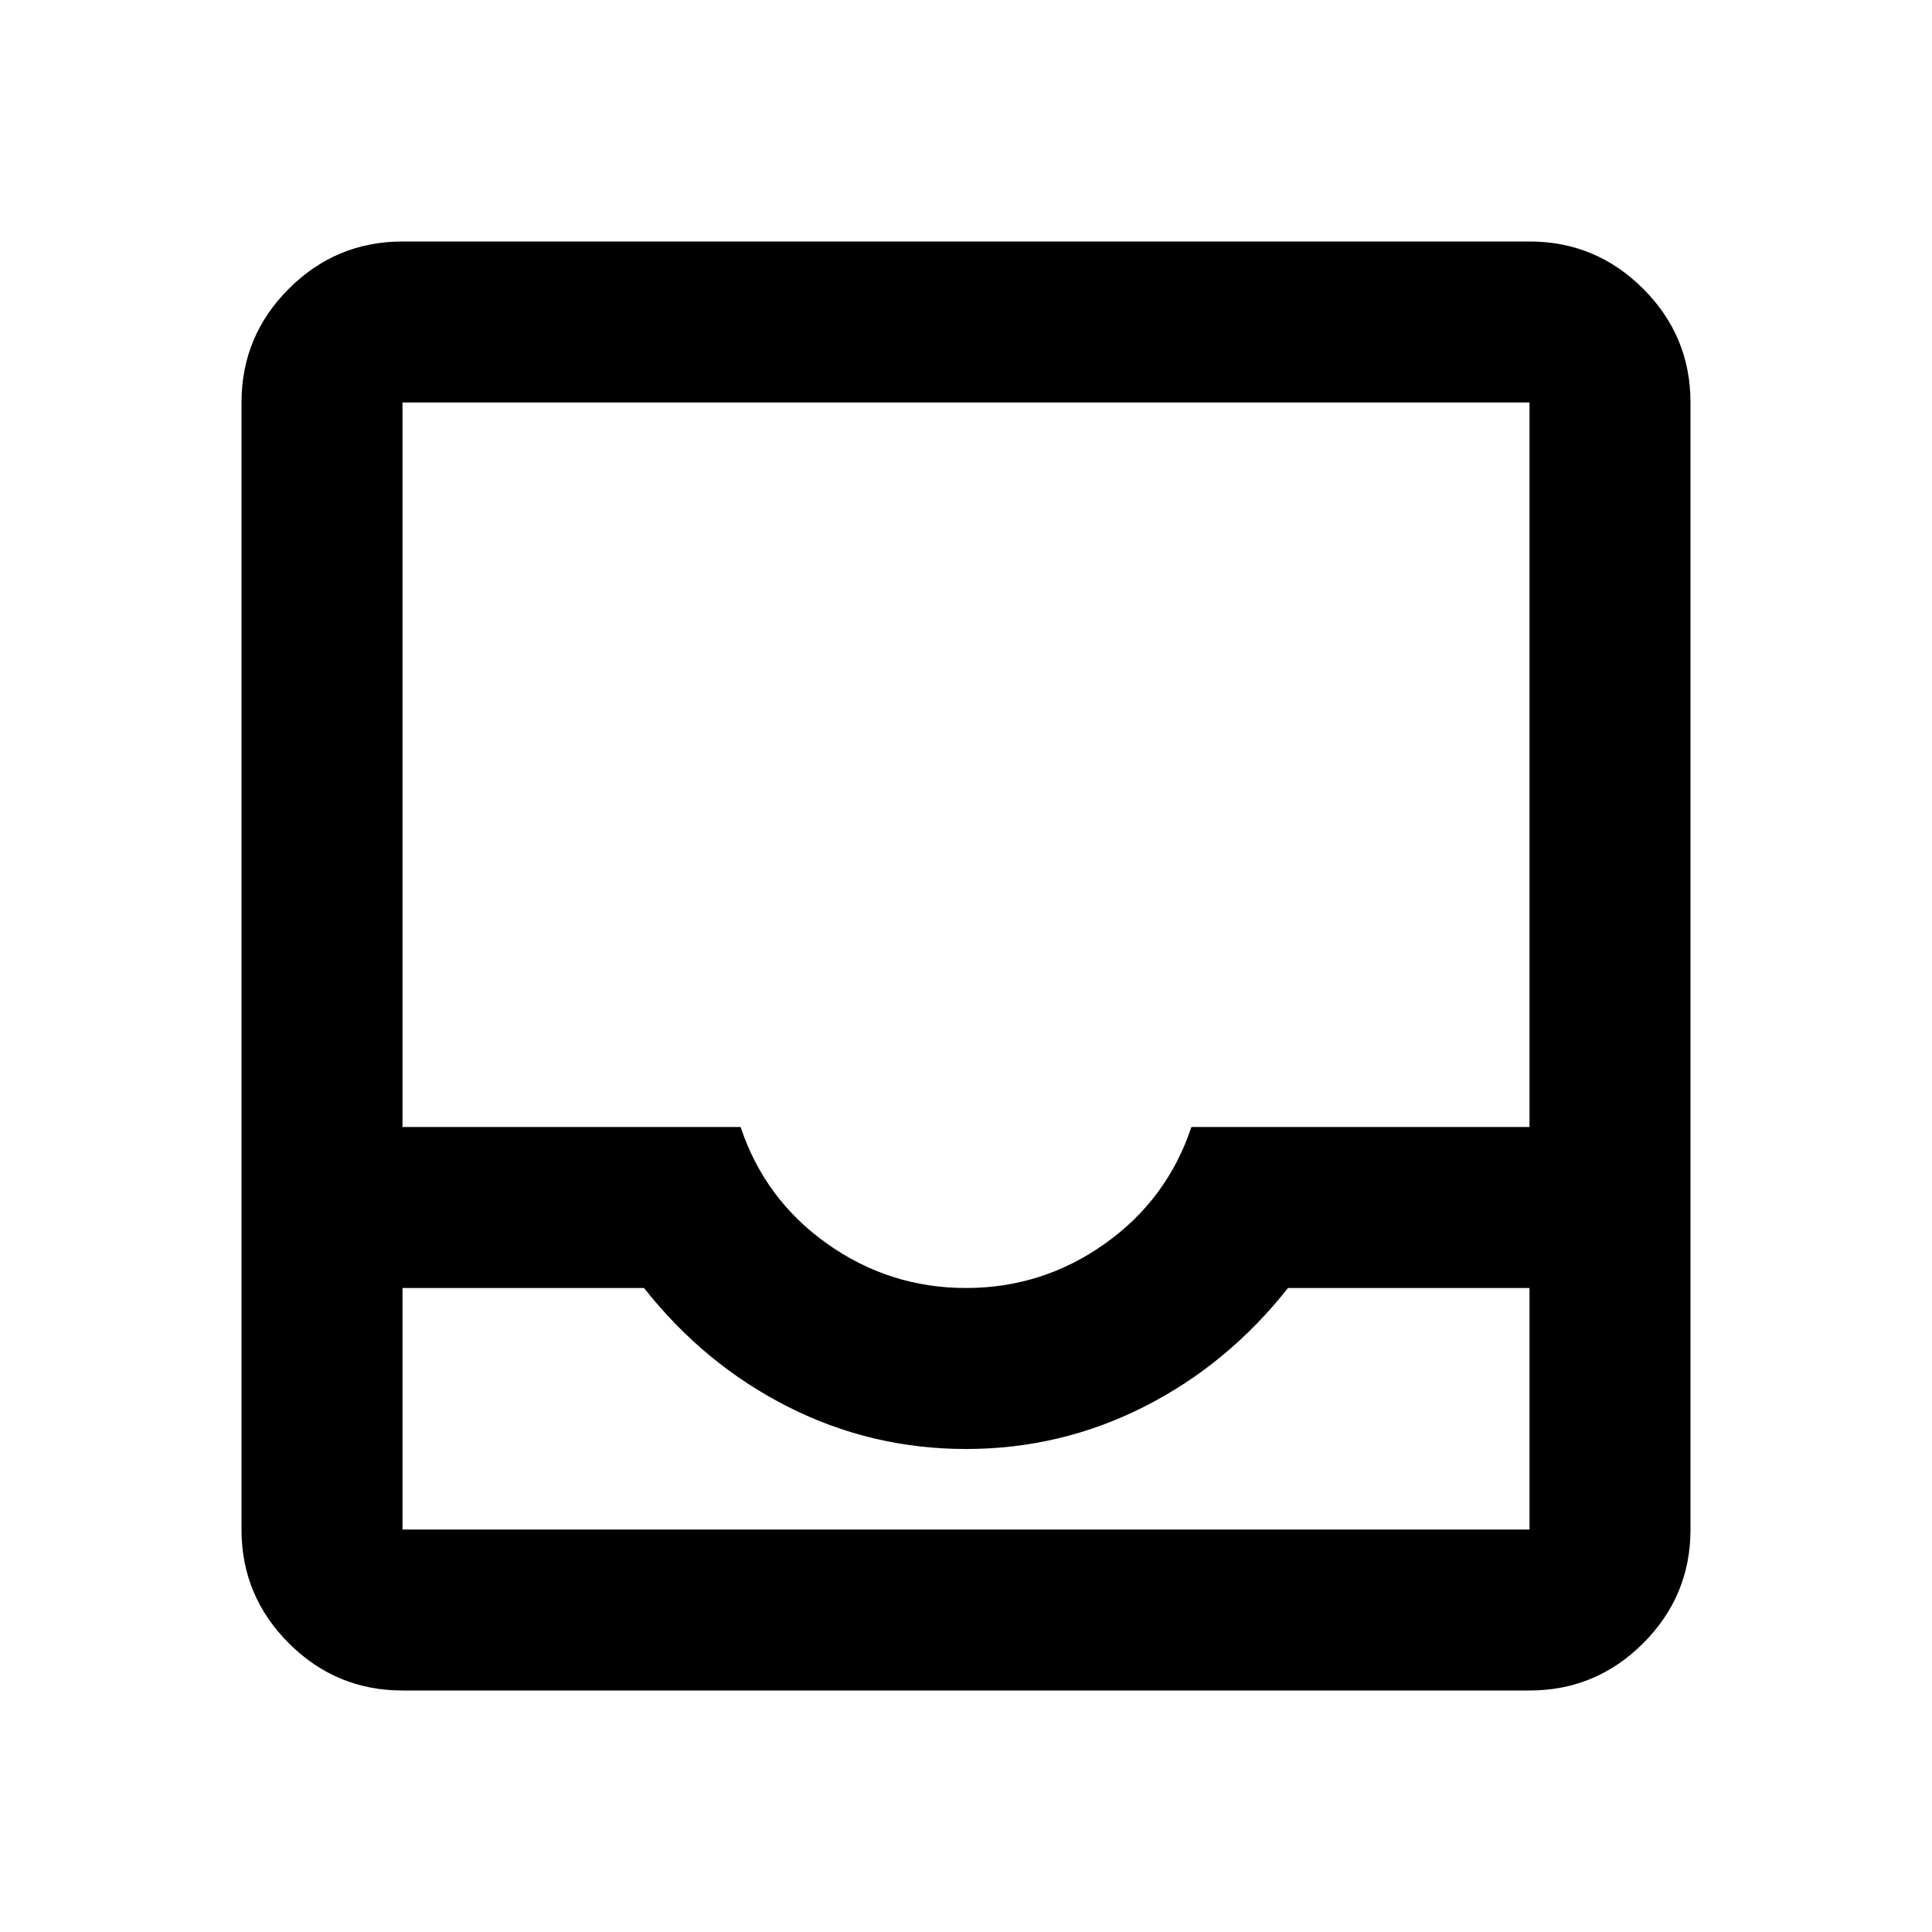
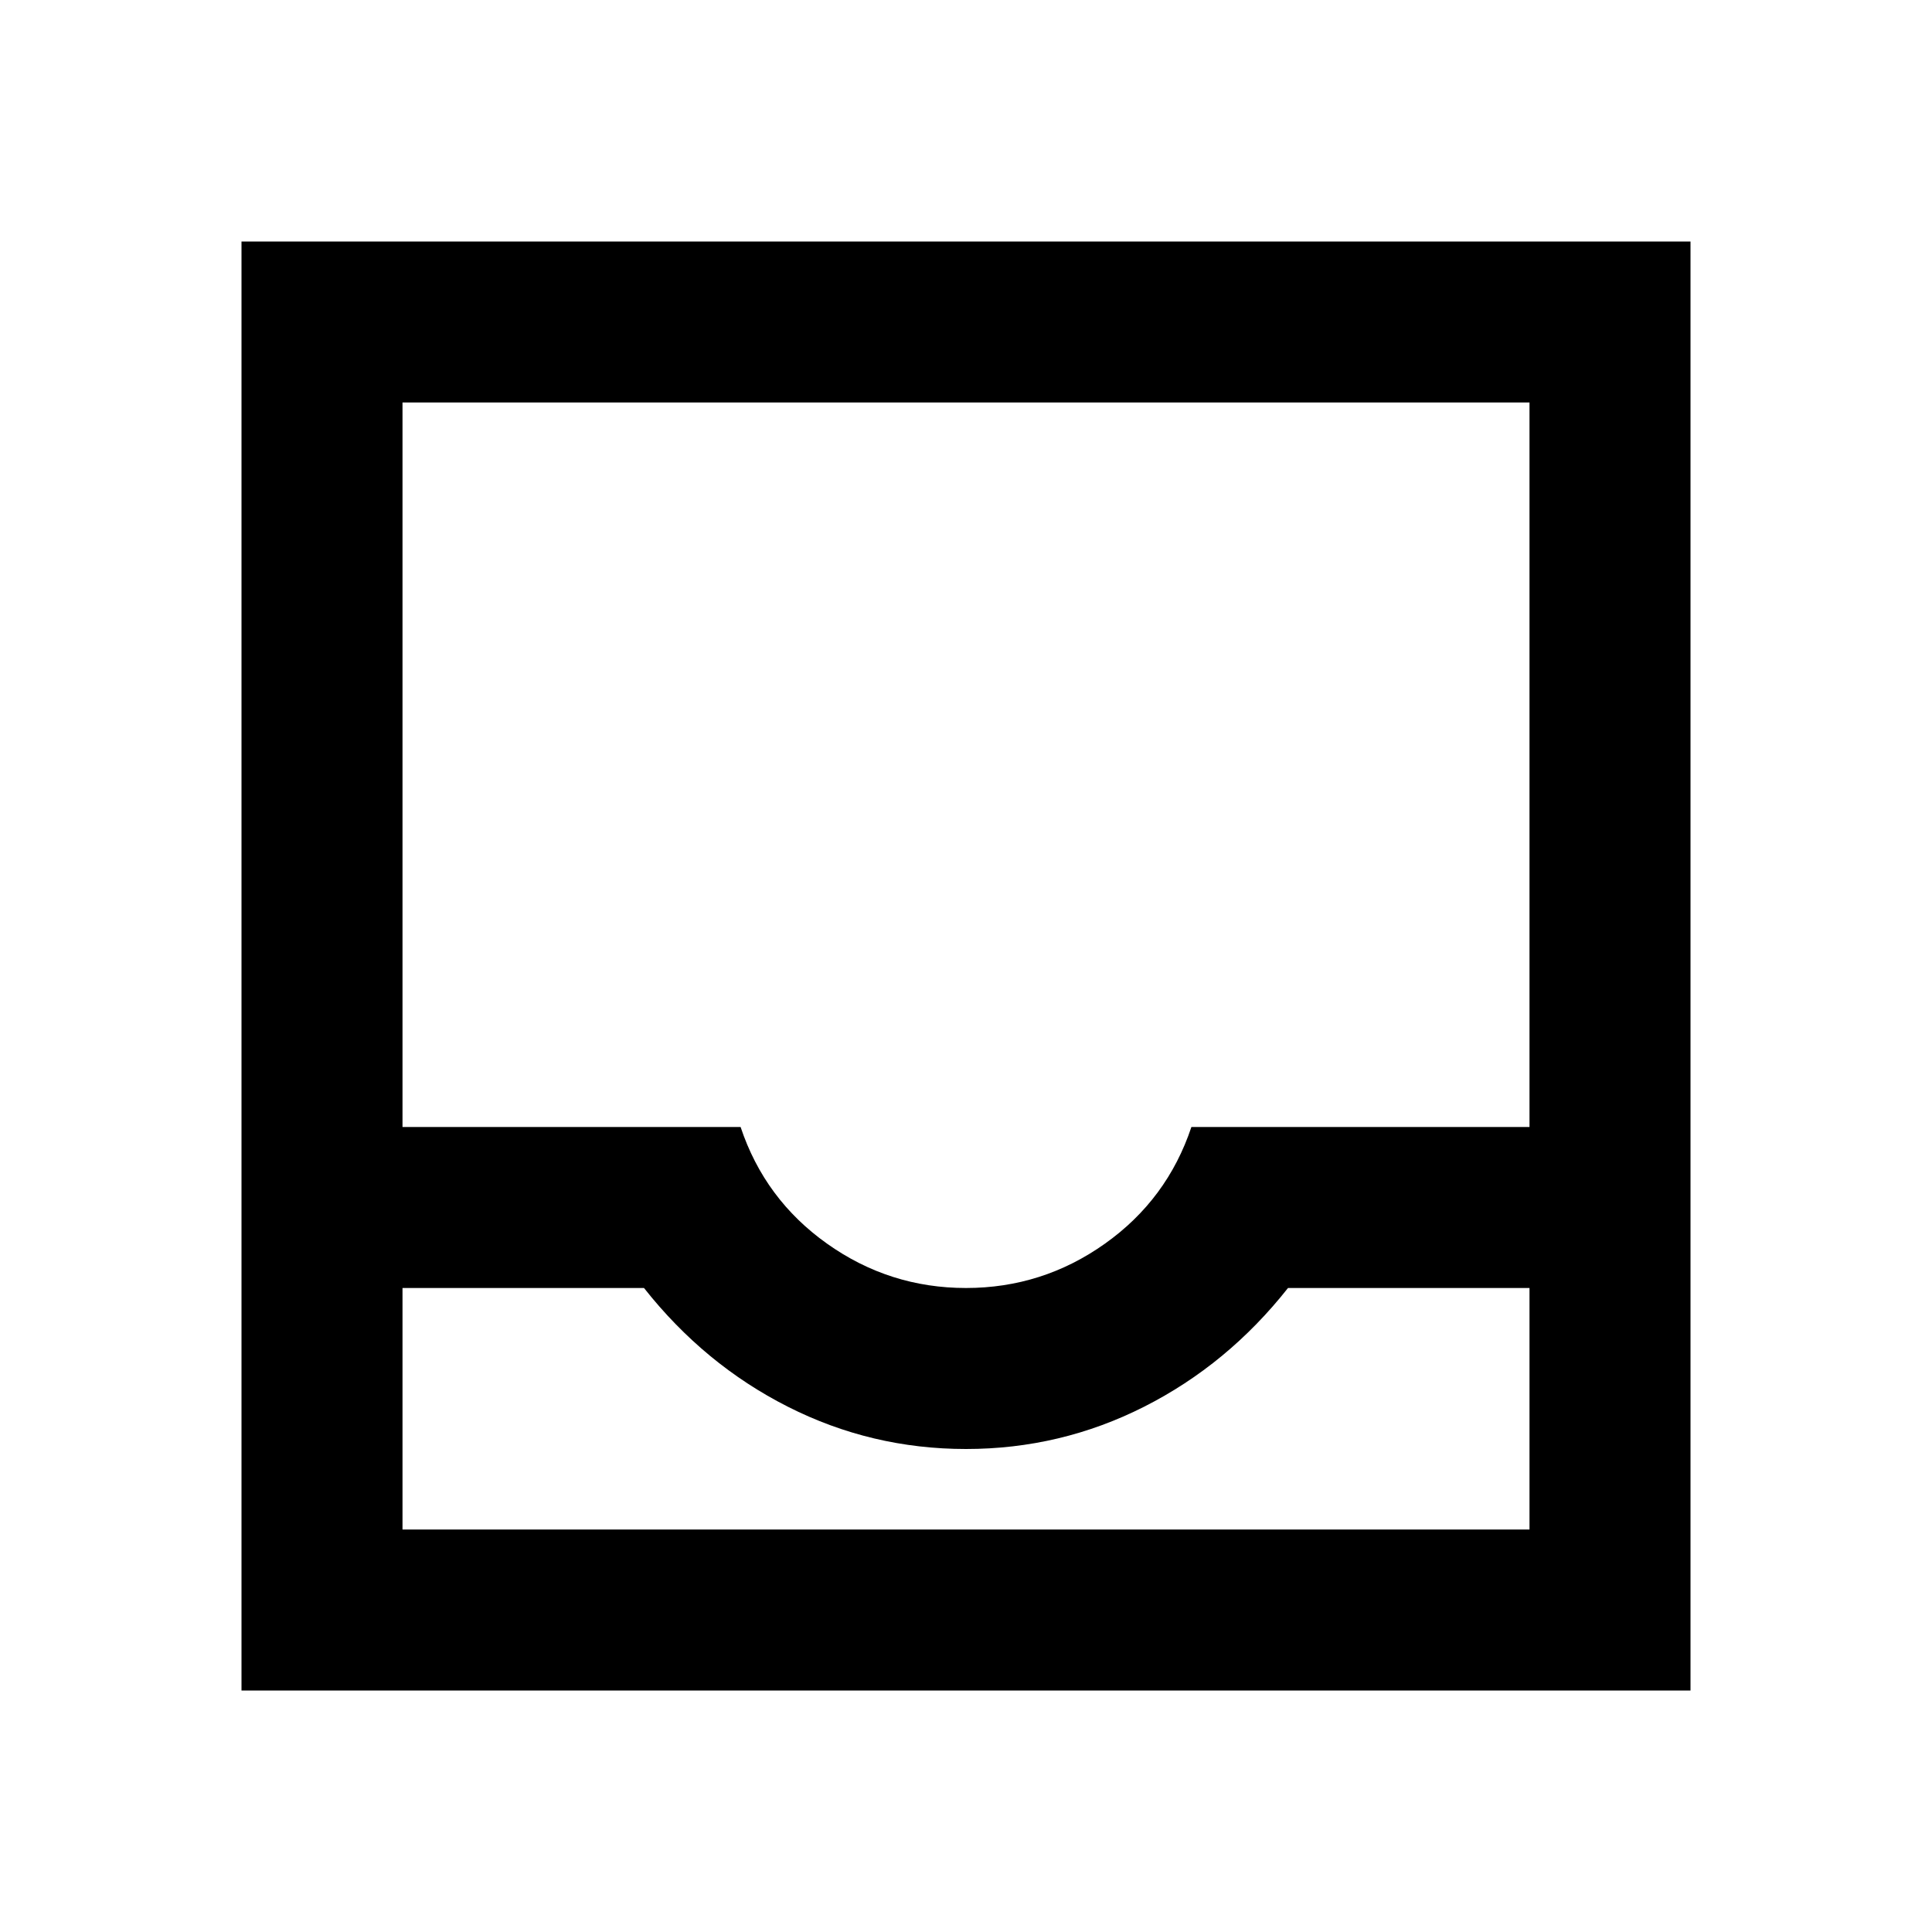
<svg xmlns="http://www.w3.org/2000/svg" height="24" viewBox="0 -960 960 960" width="24">
-   <path d="M200-120q-33 0-56.5-23.5T120-200v-560q0-33 23.5-56.5T200-840h560q33 0 56.5 23.5T840-760v560q0 33-23.5 56.5T760-120H200Zm0-80h560v-120H640q-30 38-71.5 59T480-240q-47 0-88.5-21T320-320H200v120Zm280-120q38 0 69-22t43-58h168v-360H200v360h168q12 36 43 58t69 22ZM200-200h560-560Z" />
+   <path d="M120-120v-720h720v720H120Zm80-80h560v-120H640q-30 38-71.5 59T480-240q-47 0-88.5-21T320-320H200v120Zm280-120q38 0 69-22t43-58h168v-360H200v360h168q12 36 43 58t69 22ZM200-200h560-560Z" />
</svg>
